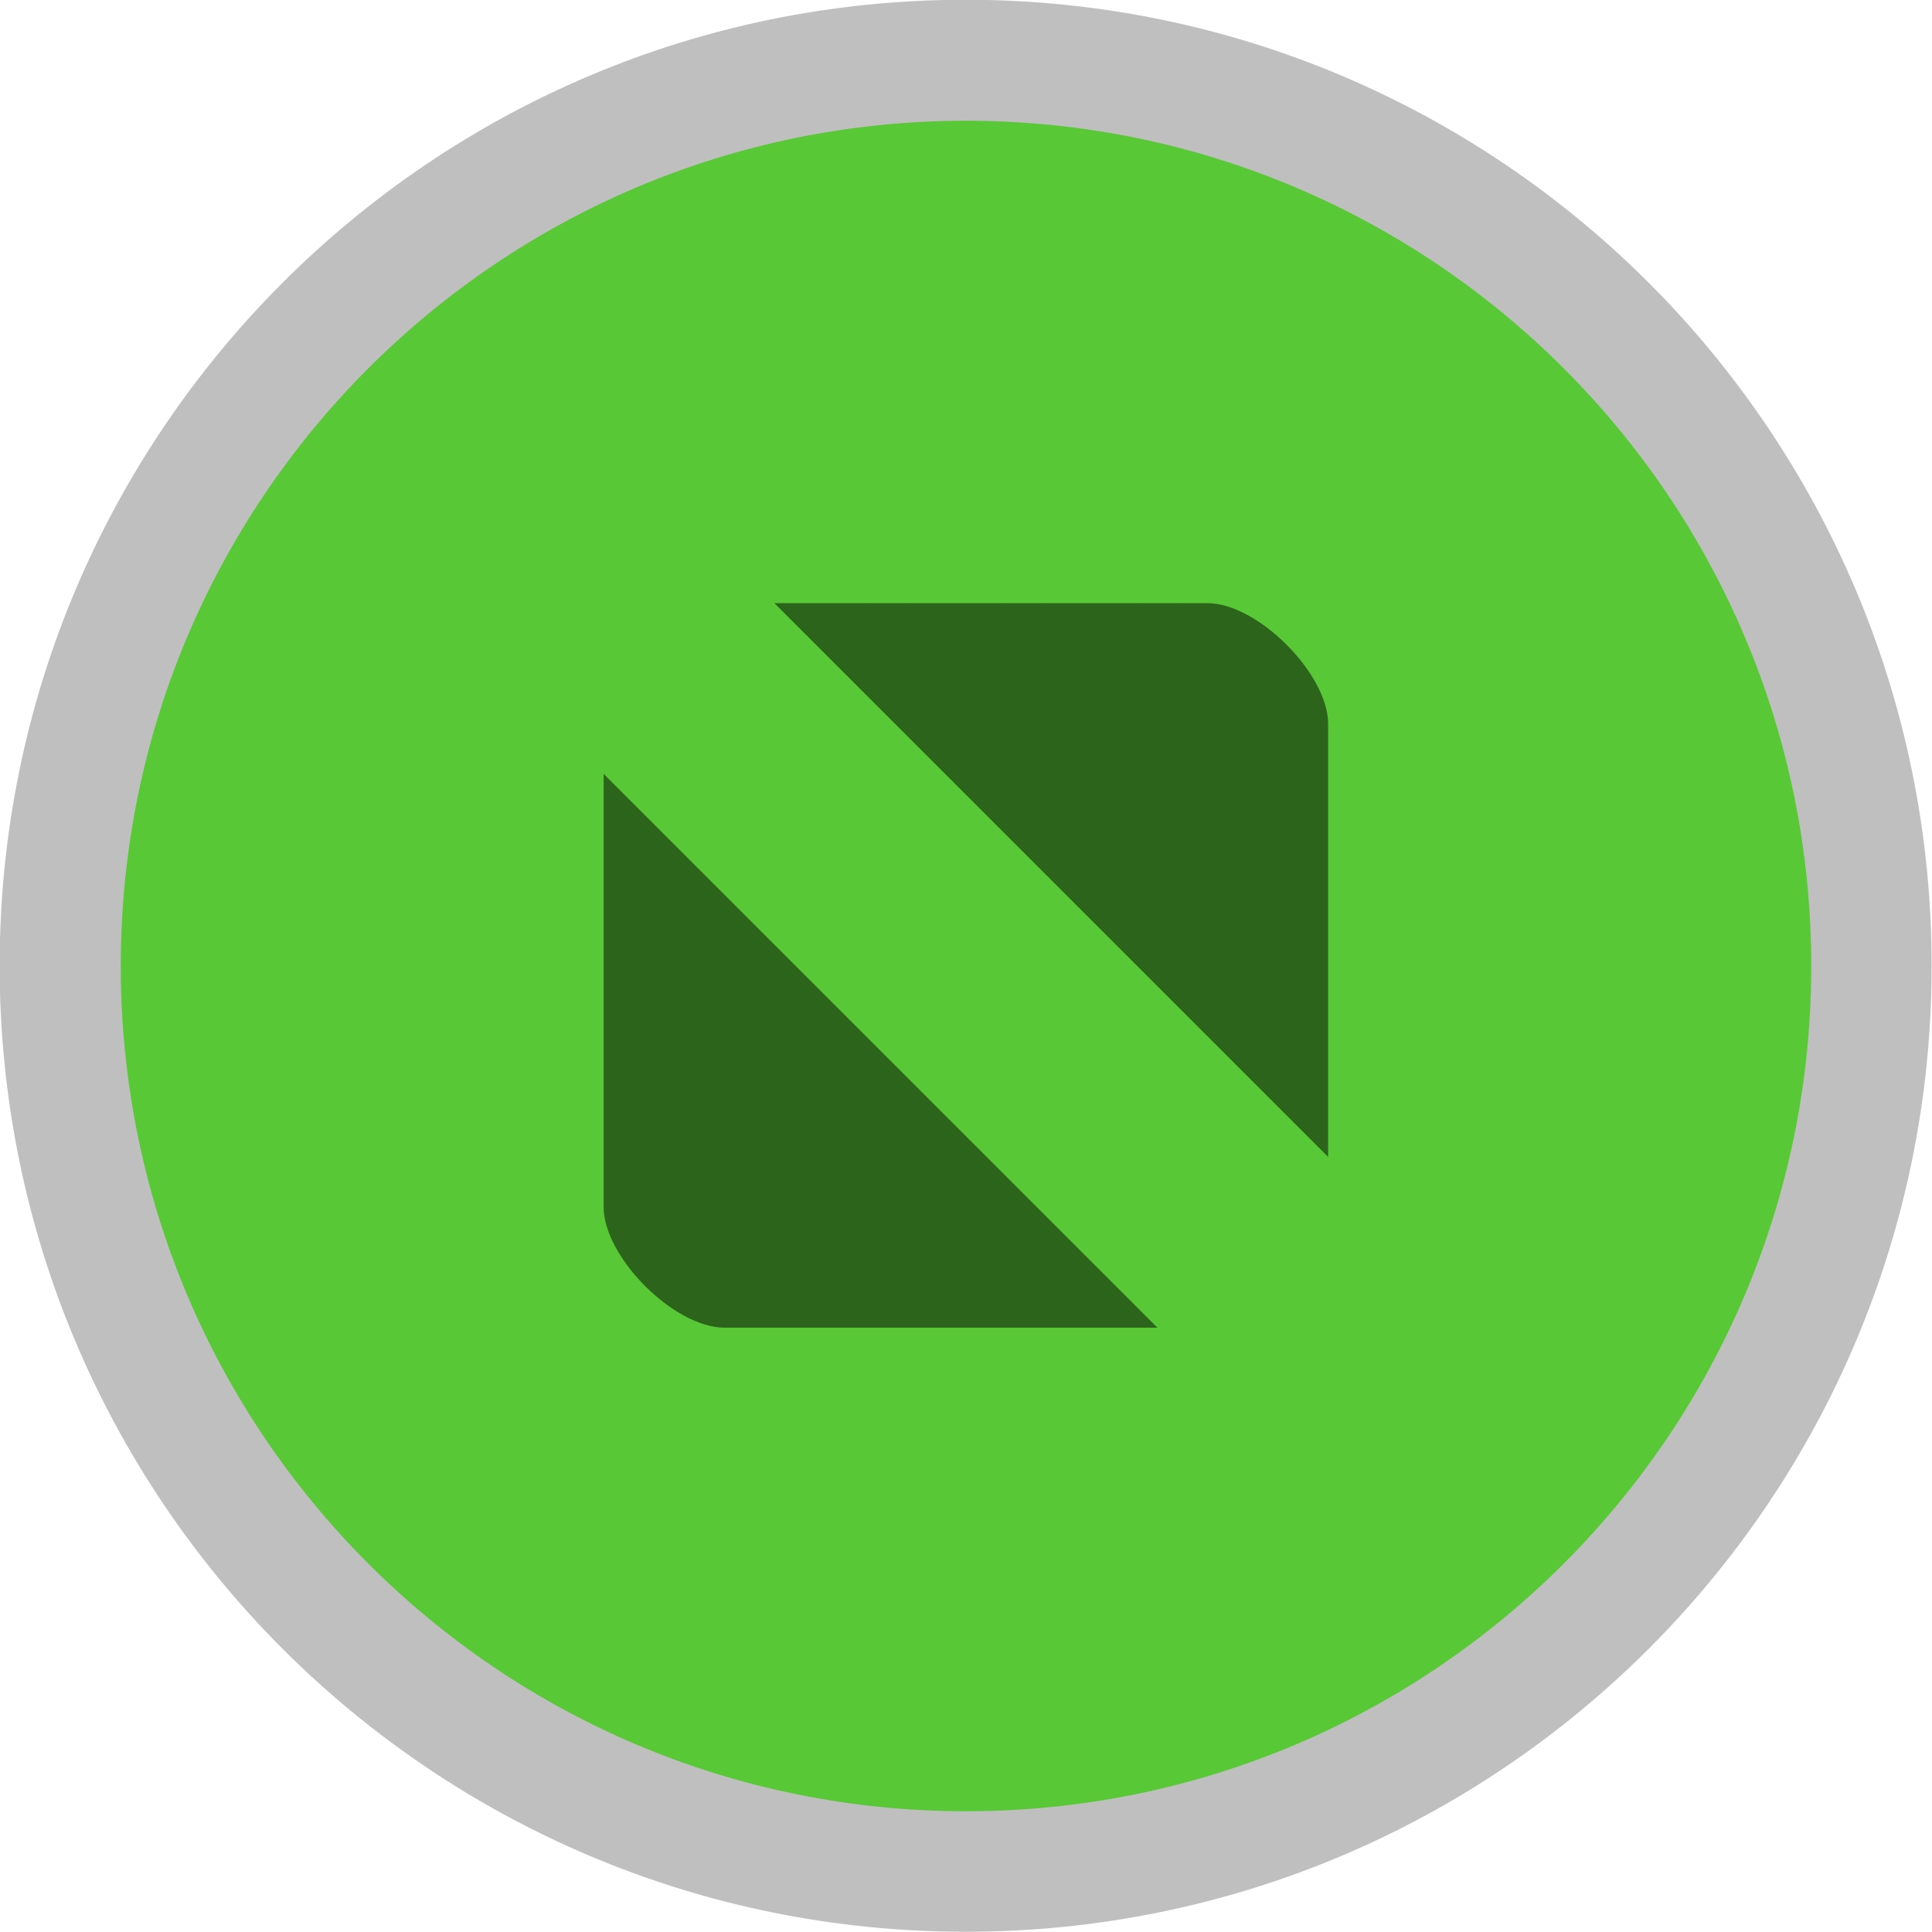
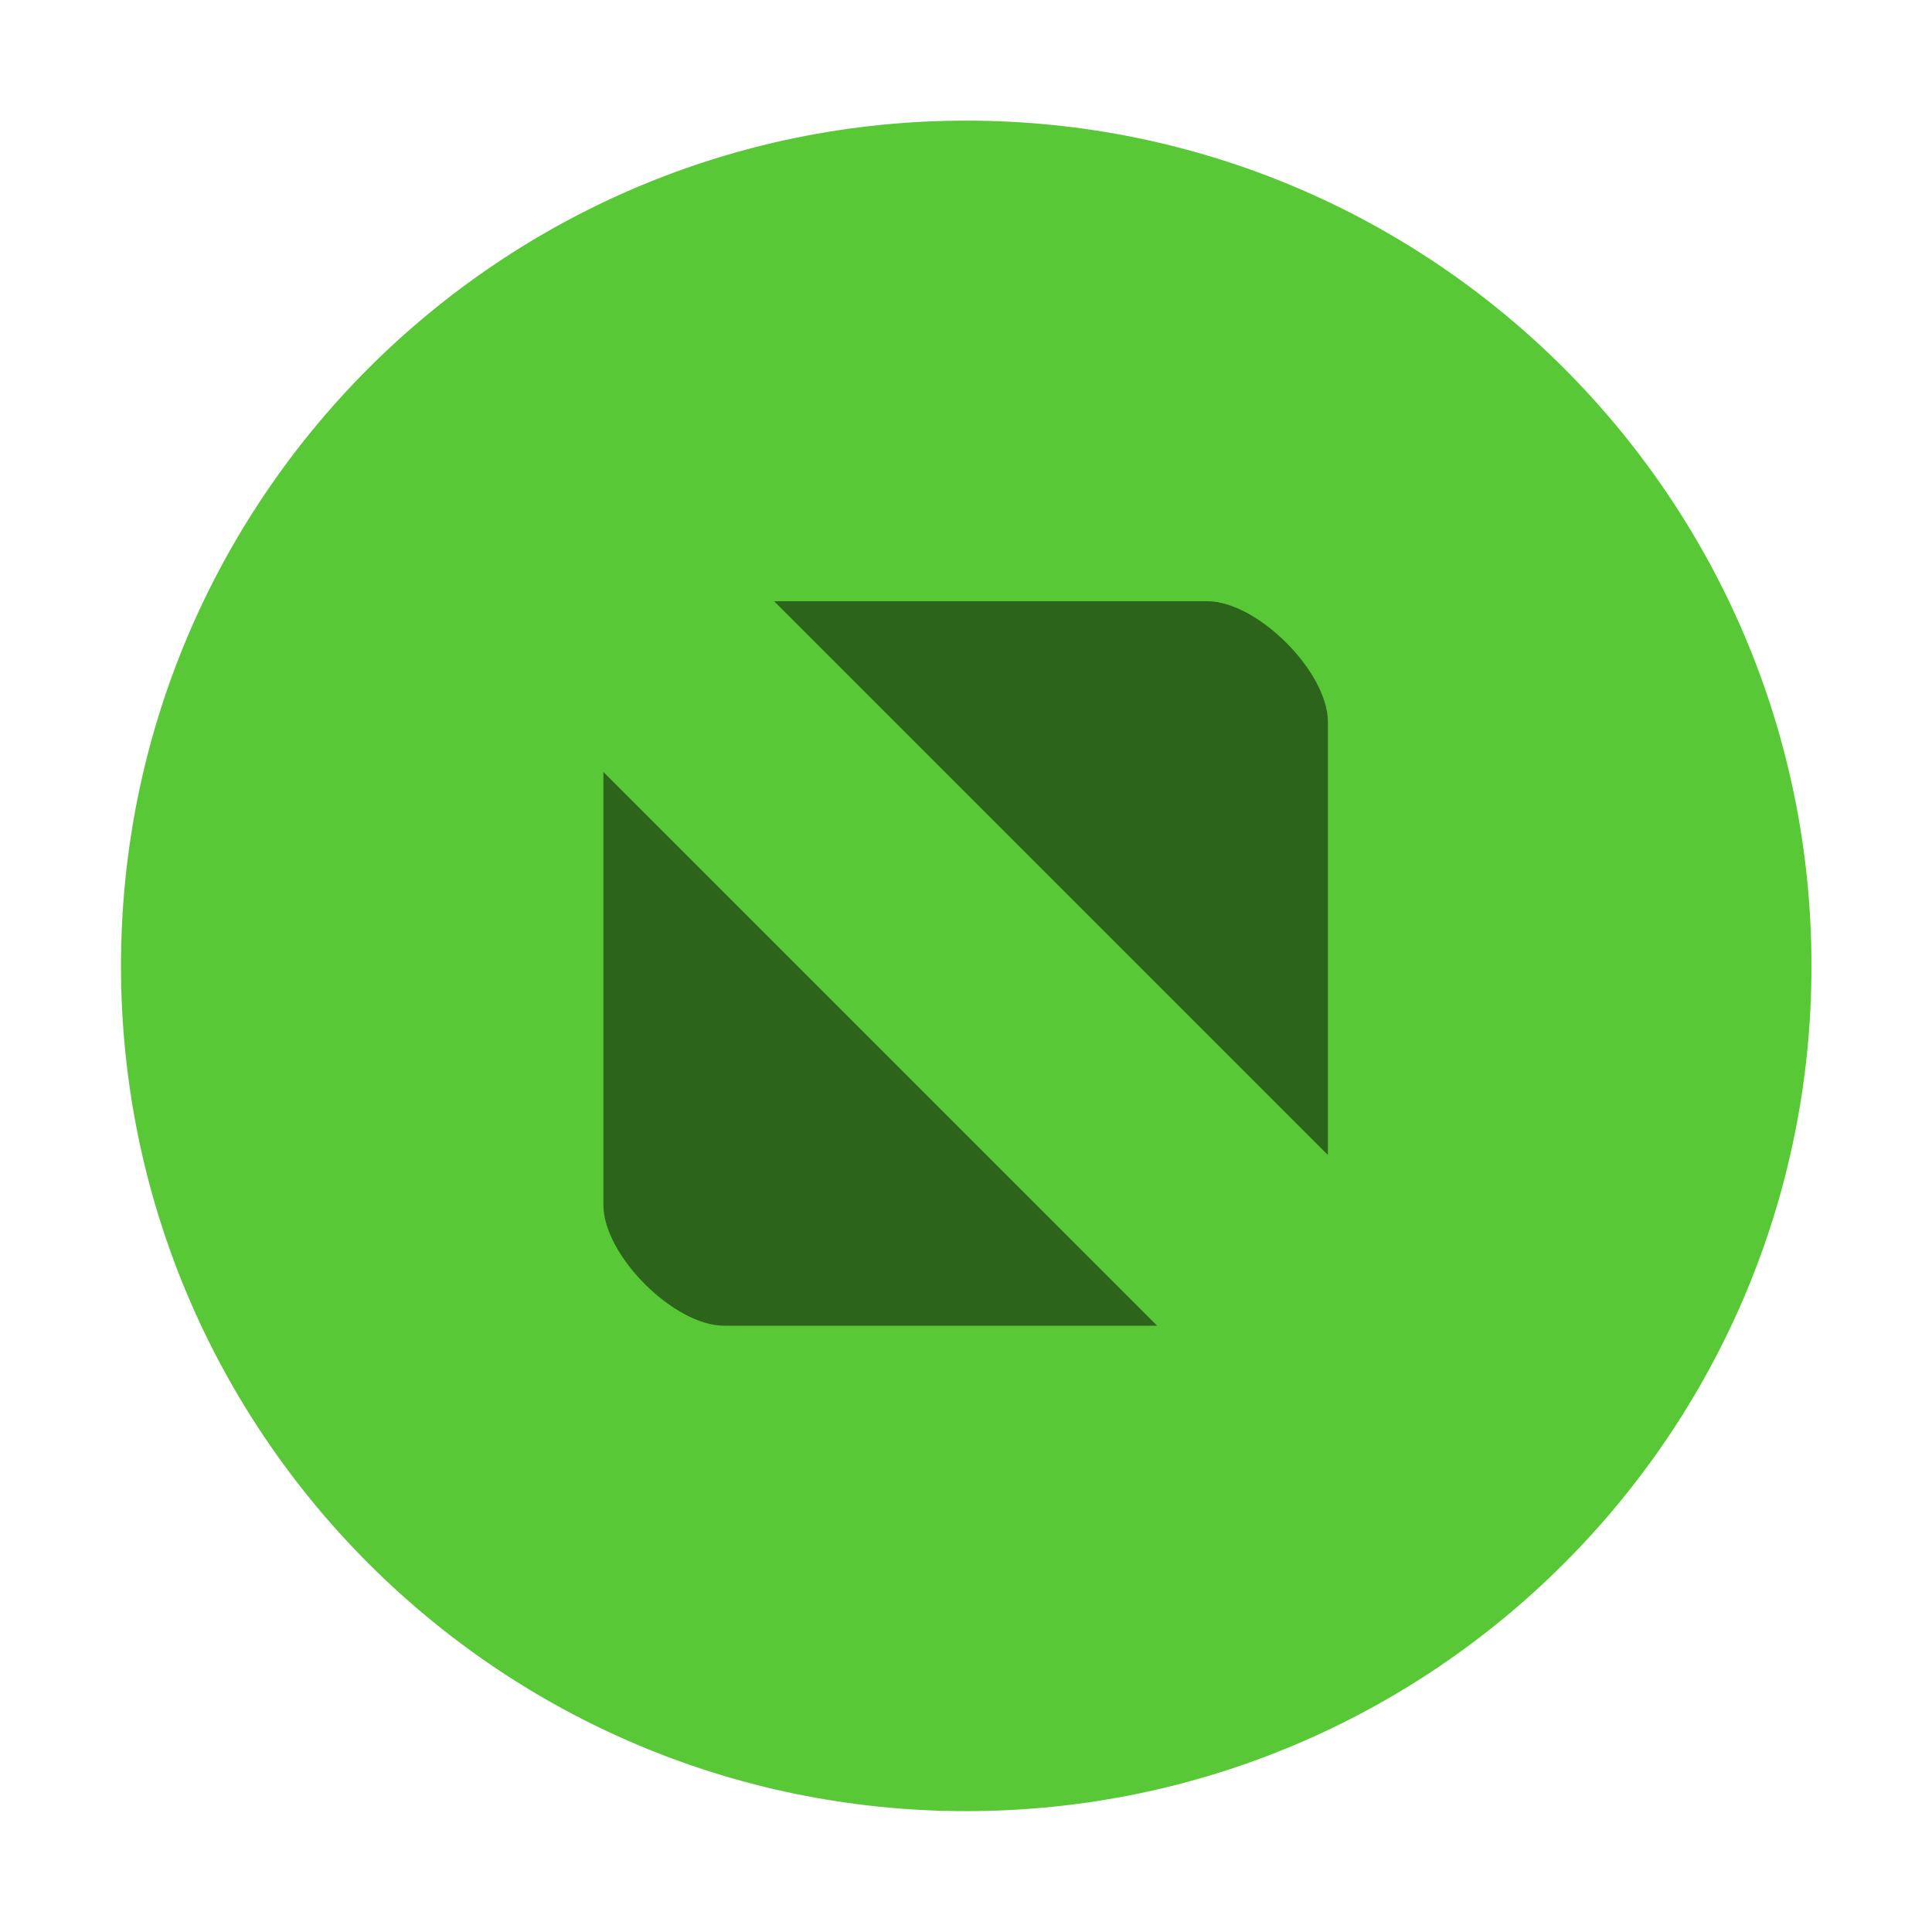
<svg xmlns="http://www.w3.org/2000/svg" width="16" height="16" version="1.1">
-   <path d="m7.997 15.998c4.418 0 8-3.582 8-8 0-4.418-3.582-8-8-8-4.418 0-8 3.582-8 8 0 4.418 3.582 8 8 8" fill-rule="evenodd" opacity=".25" stroke-width="3.36" />
-   <path d="m8 15c3.866 0 7-3.134 7-7 0-3.866-3.134-7-7-7-3.866 0-7 3.134-7 7 0 3.866 3.134 7 7 7" fill="#59c837" fill-rule="evenodd" stroke-width="2.94" />
-   <path d="m6.413 4.995 4.586 4.586v-3.586c0-0.416-0.585-1-1-1zm-1.414 1.414v3.586c0 0.416 0.584 1 1 1h3.586z" opacity=".5" stroke-width="3.78" />
+   <path d="m8.002 14.999c3.866 0 7-3.134 7-7 0-3.866-3.134-7-7-7-3.866 0-7 3.134-7 7 0 3.866 3.134 7 7 7" fill="#59c837" fill-rule="evenodd" stroke-width="2.94" />
+   <path d="m6.411 4.979 4.586 4.586v-3.586c0-0.416-0.585-1-1-1zm-1.414 1.414v3.586c0 0.416 0.584 1 1 1h3.586z" opacity=".5" stroke-width="3.78" />
</svg>
